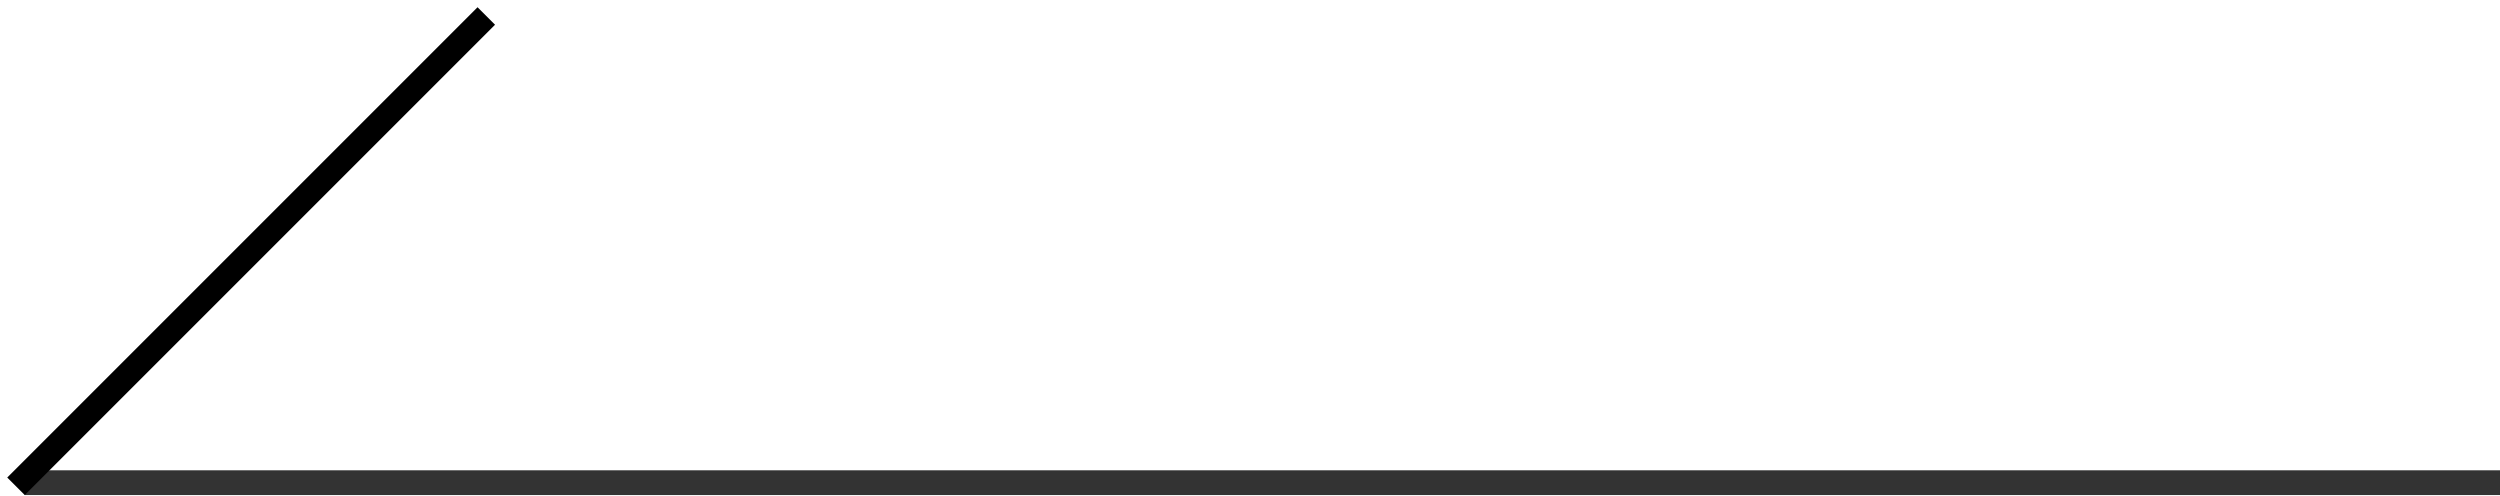
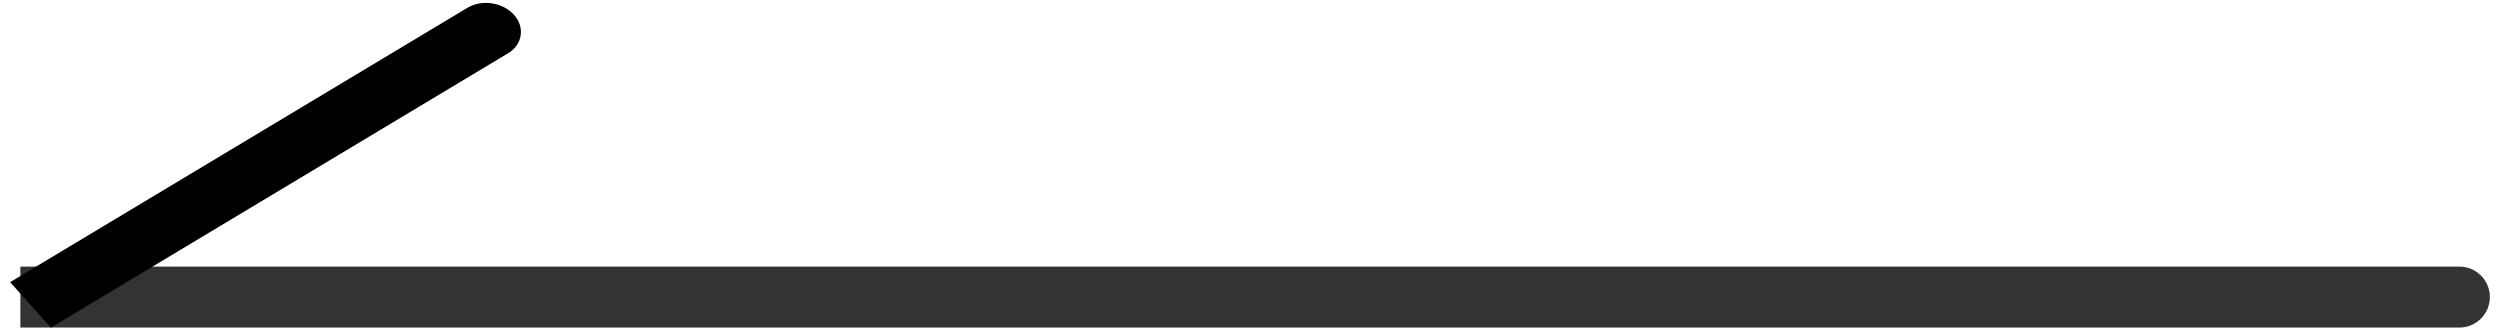
- <svg xmlns="http://www.w3.org/2000/svg" width="101" height="20" viewBox="0 0 101 20" fill="none">
-   <line x1="1" y1="19.5" x2="101" y2="19.5" stroke="#333333" />
-   <line x1="0.646" y1="19.646" x2="19.646" y2="0.646" stroke="black" />
+ <svg xmlns="http://www.w3.org/2000/svg" width="82" height="11" viewBox="0 0 82 11" fill="none">
+   <path d="M80.668 10.744C81.22 10.744 81.668 10.296 81.668 9.744C81.668 9.192 81.22 8.744 80.668 8.744L80.668 10.744ZM0.668 10.744L80.668 10.744L80.668 8.744L0.668 8.744L0.668 10.744Z" fill="#333333" />
+   <path d="M16.667 1.745C17.141 1.461 17.226 0.897 16.858 0.486C16.489 0.074 15.806 -0.029 15.333 0.255L16.667 1.745ZM1.667 10.745L16.667 1.745L15.333 0.255L0.333 9.255L1.667 10.745Z" fill="black" />
</svg>
